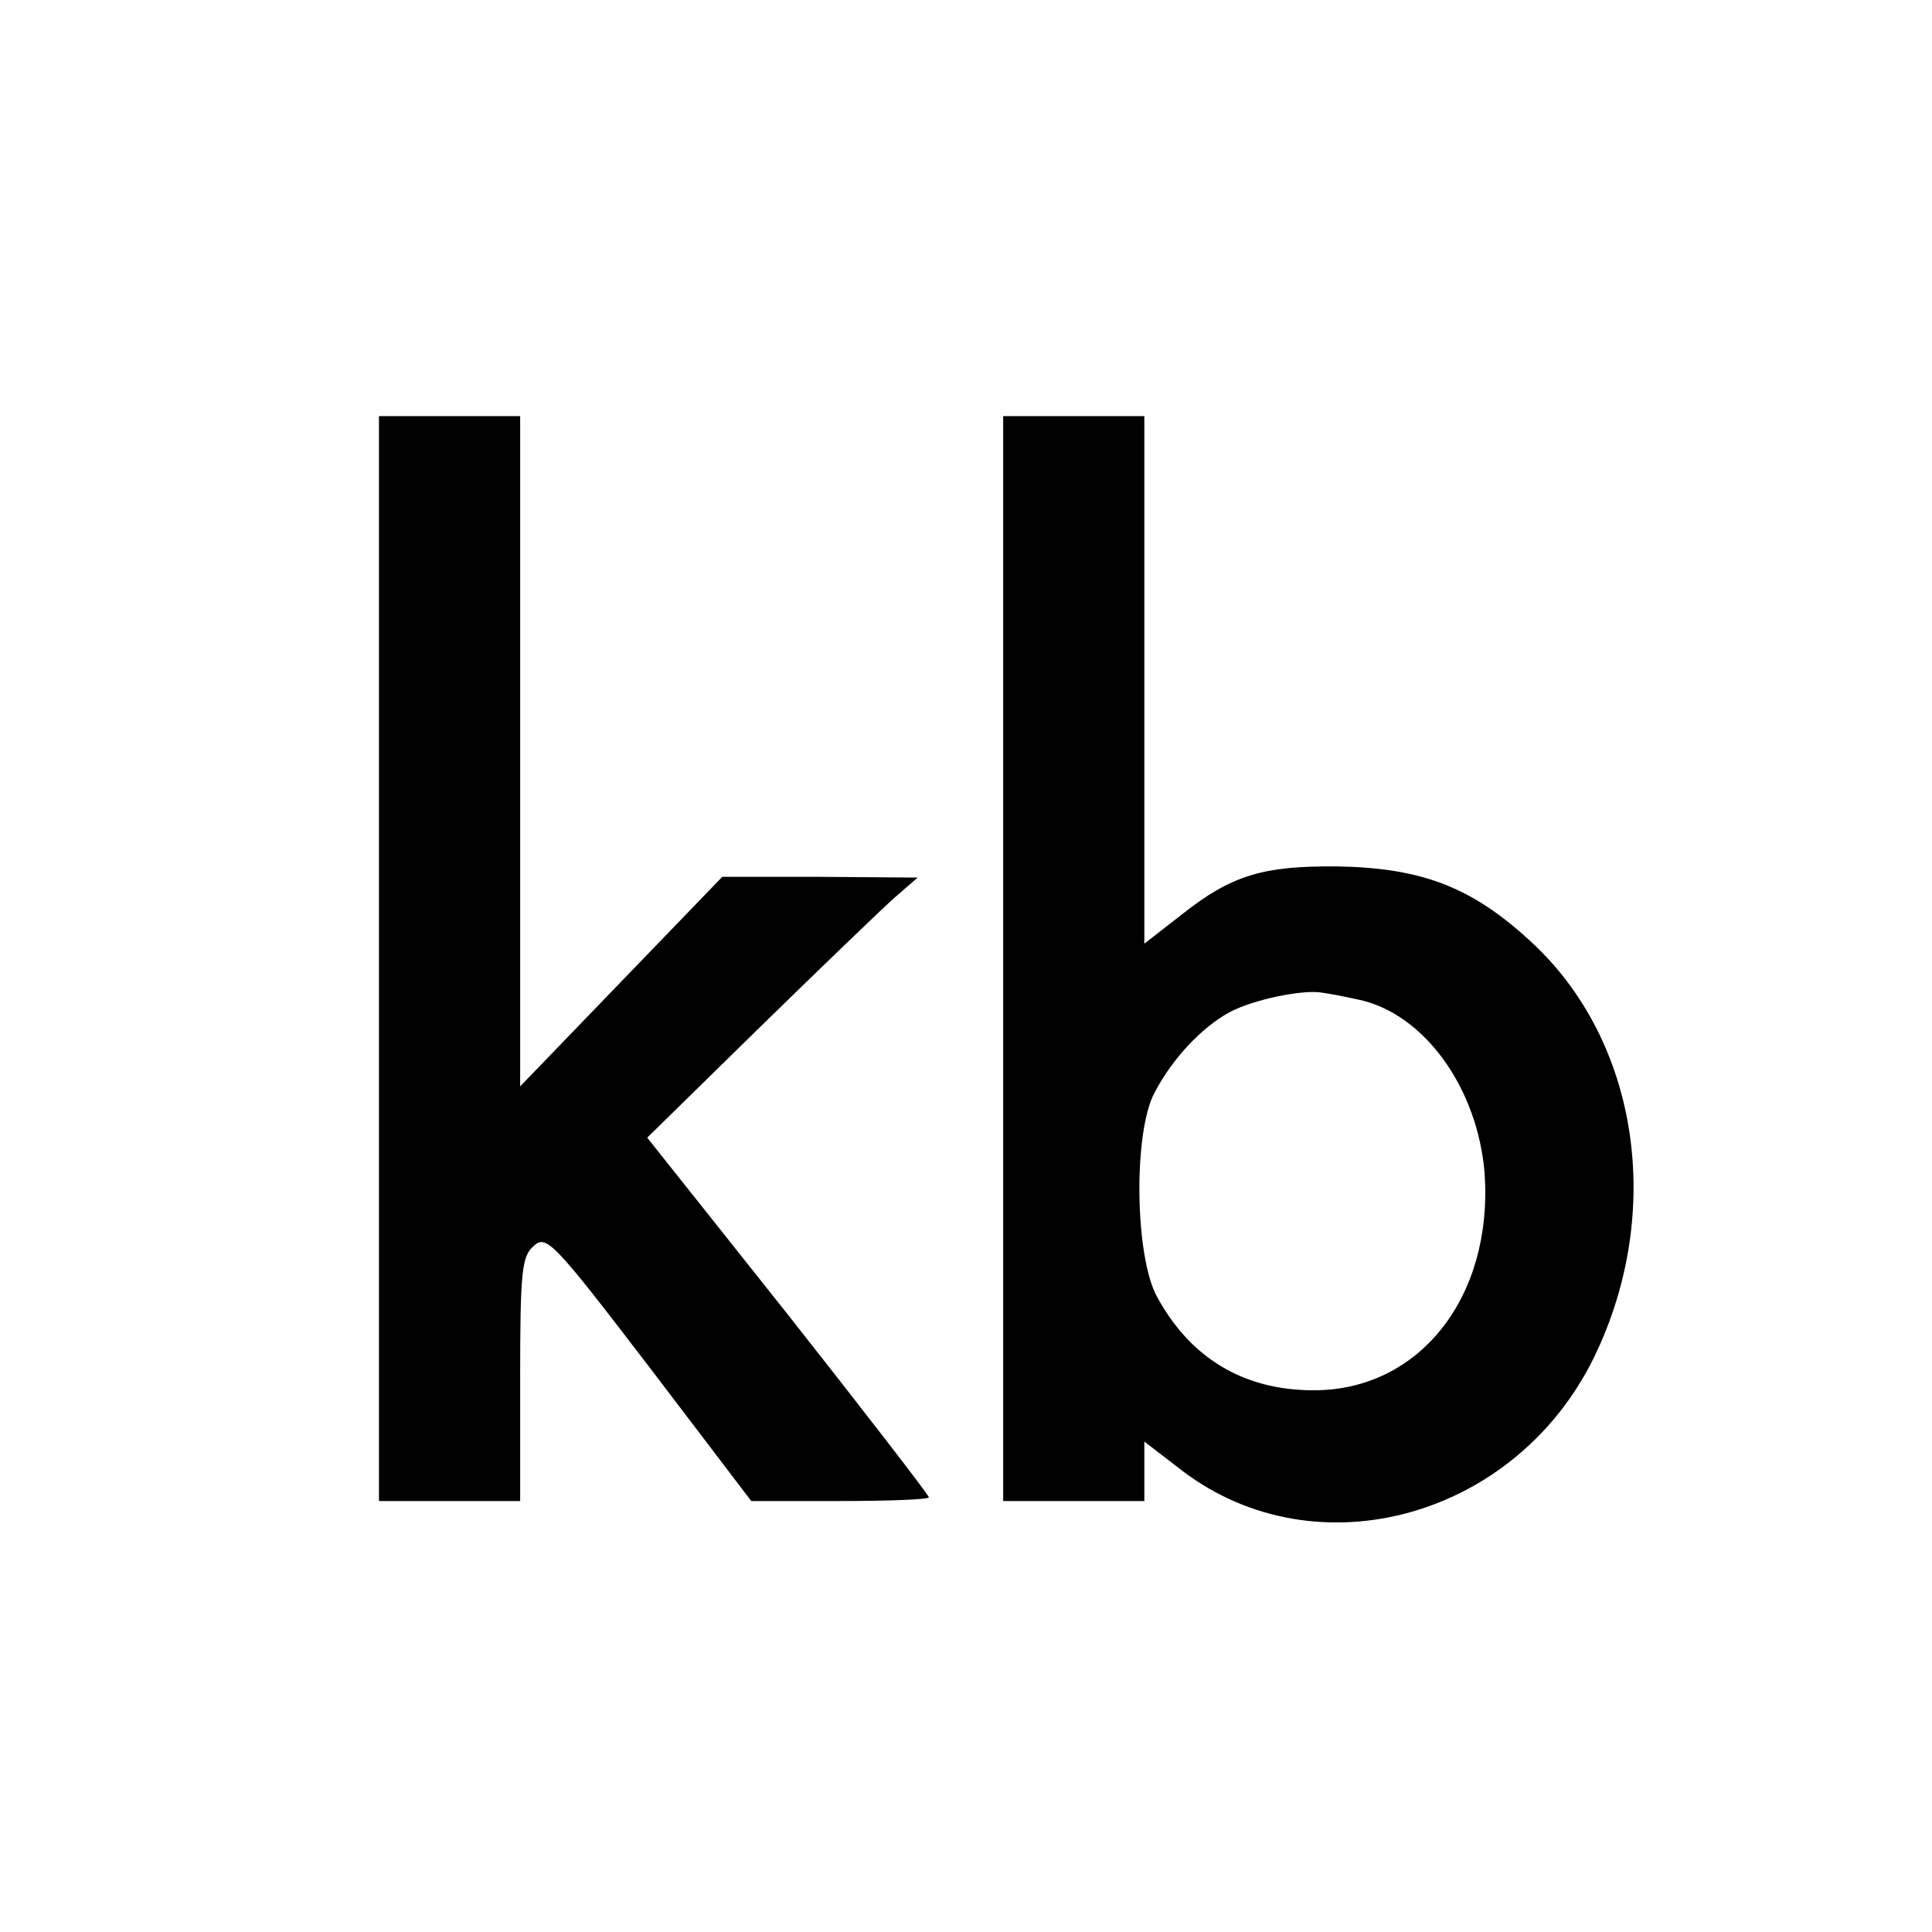
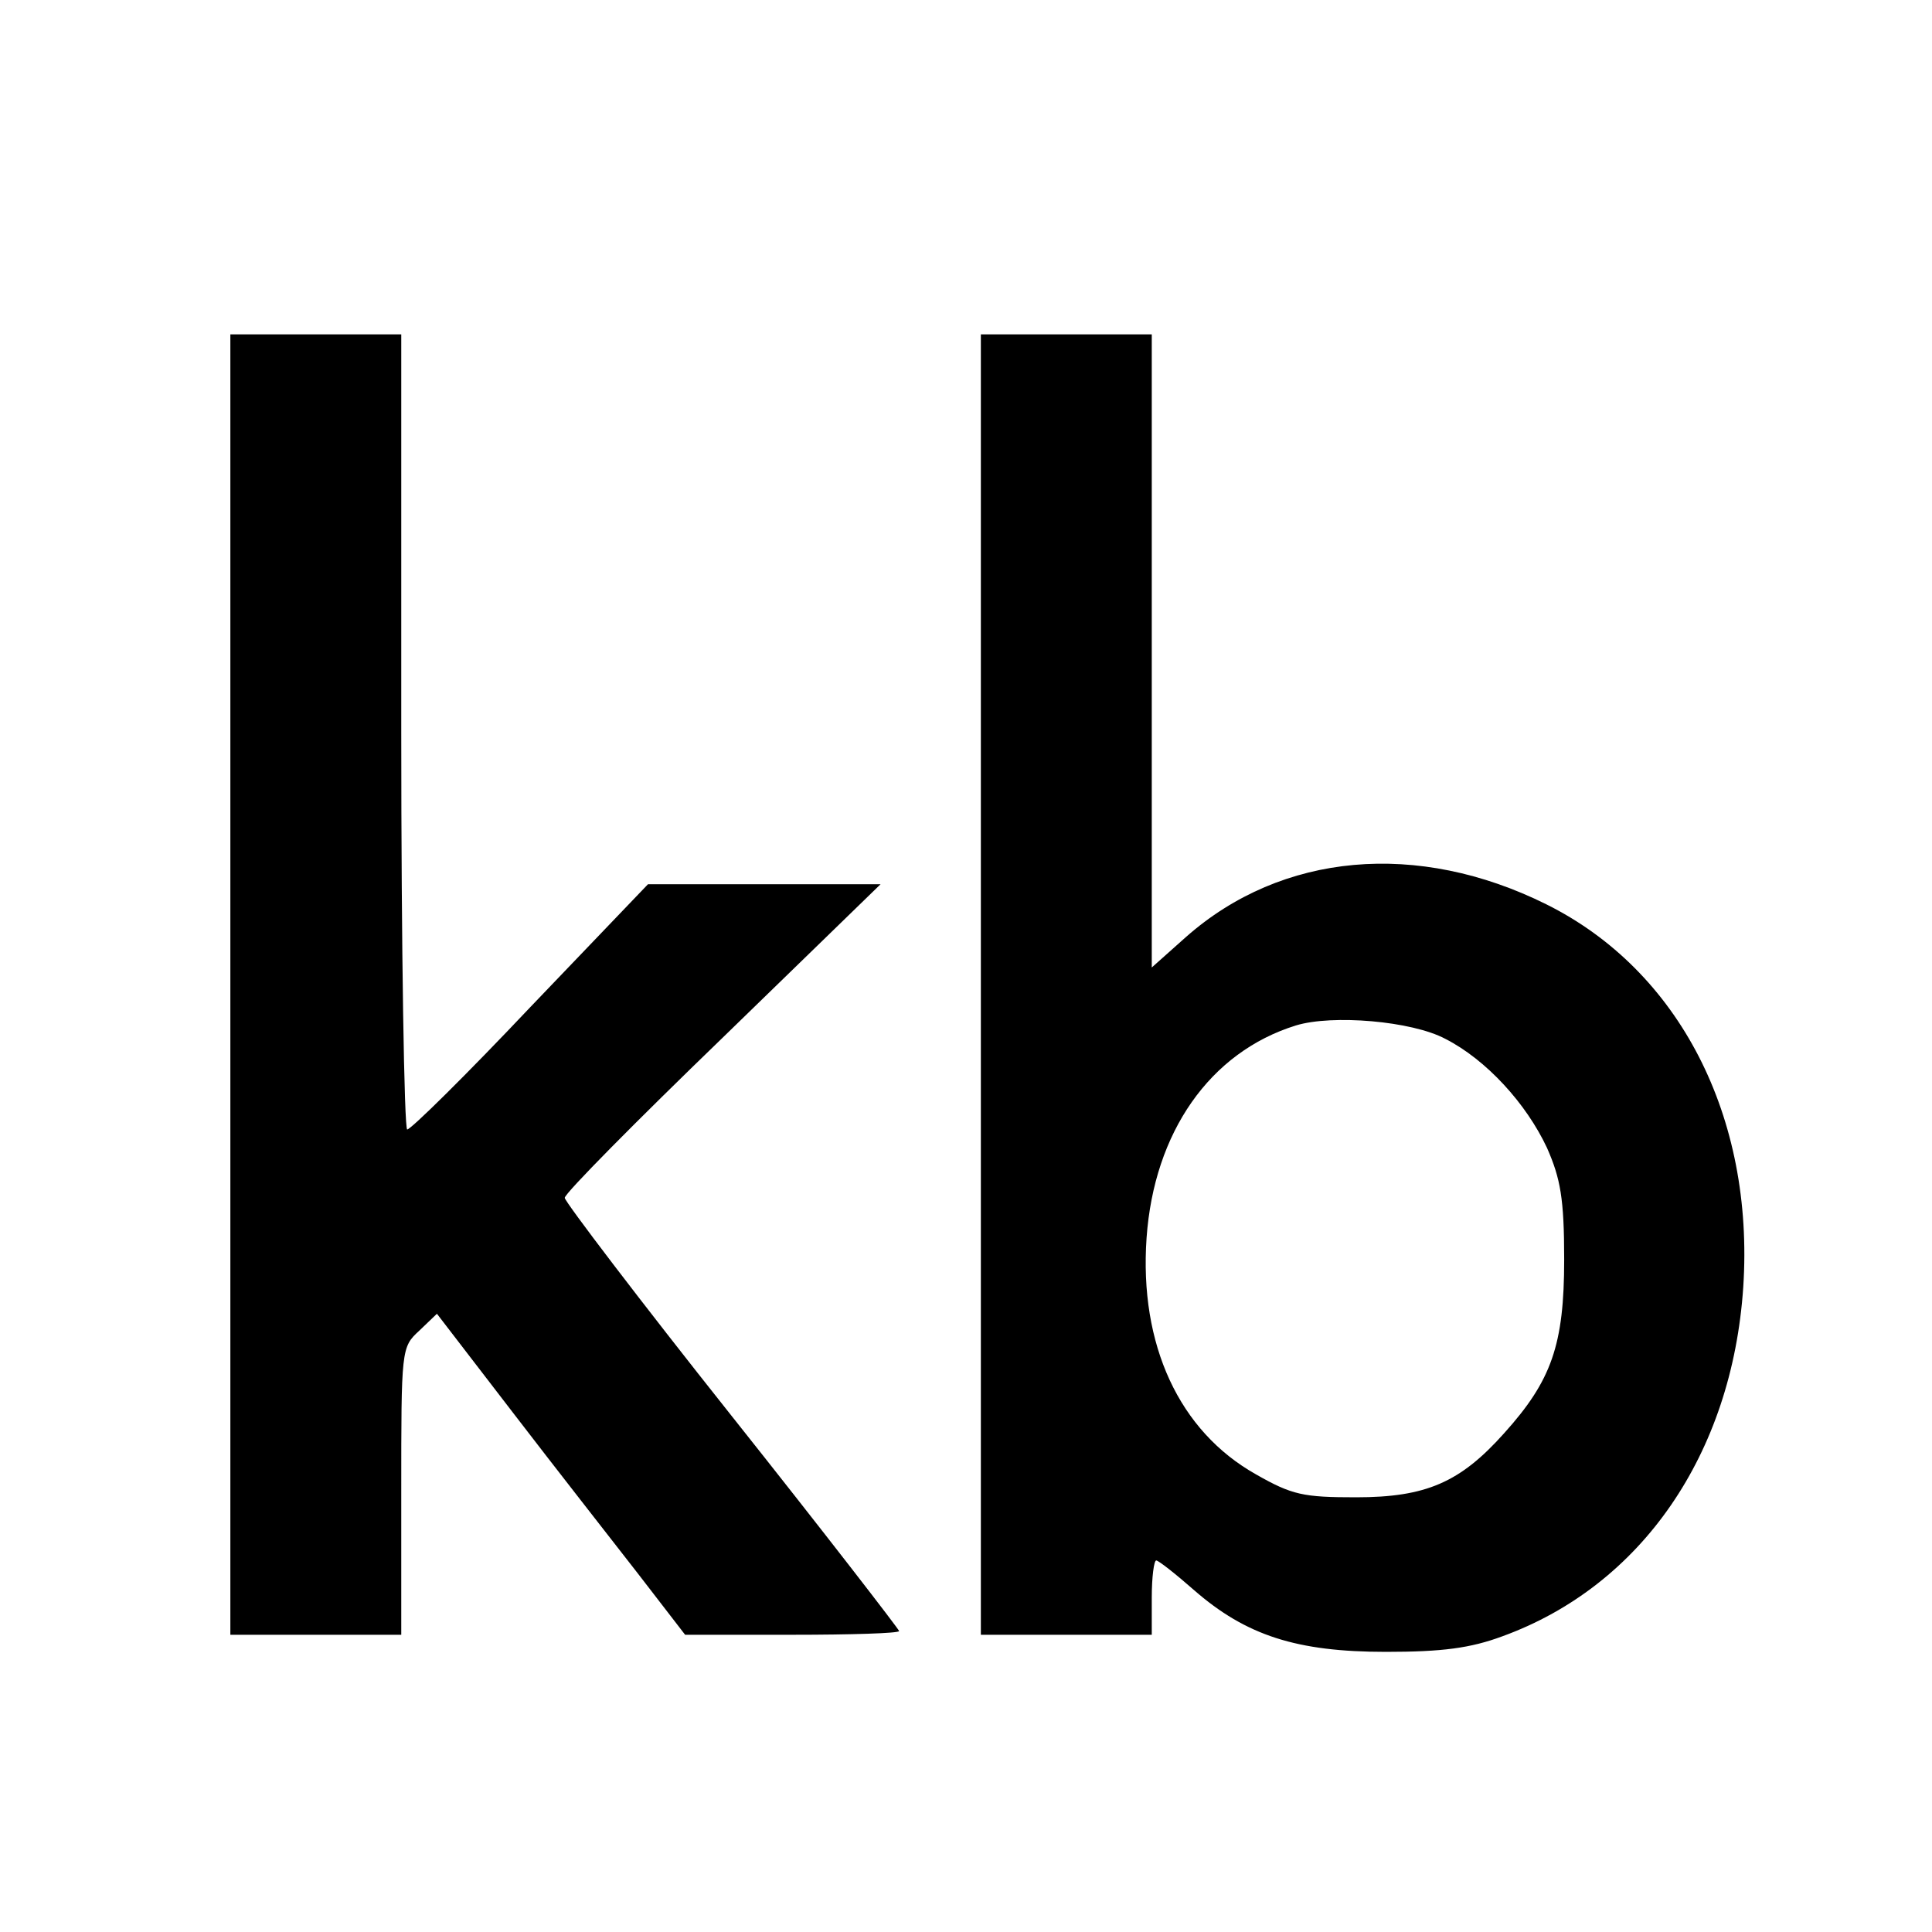
<svg xmlns="http://www.w3.org/2000/svg" version="1" width="346.667" height="346.667" viewBox="0 0 260 260">
-   <path d="M51 129v73h19v-16.3c0-14.5.2-16.6 1.8-18 1.7-1.6 2.6-.7 15.6 16.3l13.7 18H113c6.6 0 12-.2 12-.5s-8.5-11.3-18.9-24.5l-19-23.9 15.2-14.9c8.4-8.2 16.6-16.1 18.2-17.5l3-2.6-13.2-.1H97.2l-13.6 14.1L70 146.2V56H51v73zM135 129v73h19v-8l5.2 4c18 13.6 44.7 6.3 55.3-15.3 9.5-19.5 6.1-42.6-8.5-56-7.9-7.3-14.6-9.9-26-10.1-10.1-.1-14.3 1.2-21 6.5l-5 3.9V56h-19v73zm47.7 5.5c8.9 1.8 16.2 11.9 17.1 23.5 1.1 16.6-8.8 29.1-23 29.1-9.4 0-16.6-4.3-21.1-12.6-3-5.5-3.2-22.2-.3-27.5 2.4-4.6 6.4-8.8 10.1-10.8 3.2-1.7 10-3.1 12.5-2.6.8.1 2.9.5 4.7.9z" />
+   <path d="M31 132.5V220h23v-19.3c0-19.1 0-19.4 2.4-21.6l2.4-2.3 10.3 13.4c5.6 7.3 13.2 17 16.7 21.5l6.4 8.3h14.4c7.9 0 14.4-.2 14.4-.5 0-.2-10.1-13.3-22.5-28.9C86.1 175 76 161.7 76 161.2c0-.6 9.6-10.3 21.3-21.6l21.2-20.6H87.2l-15.8 16.5c-8.6 9.1-16.1 16.5-16.6 16.5-.4 0-.8-24.1-.8-53.5V45H31v87.5zM132 132.5V220h23v-5c0-2.8.3-5 .6-5s2.6 1.8 5.1 4c7 6.1 13.8 8.3 25.8 8.3 7.6 0 11.4-.5 15.7-2.1 18.7-6.8 30.9-24.5 32.4-47 1.5-22.9-8.6-42.6-26.5-51.5-17.3-8.6-35.6-7-48.5 4.4l-4.6 4.1V45h-23v87.5zm62.5 7.3c5.5 2.8 10.9 8.7 13.7 14.7 1.8 4.1 2.3 6.8 2.3 15 0 11.5-1.7 16.3-8.1 23.4-5.9 6.6-10.5 8.6-19.9 8.6-7.1 0-8.6-.3-13.5-3.1-10.3-5.8-15.7-17.4-14.7-31.8 1-14.2 8.5-25 20.1-28.6 4.9-1.5 15.6-.6 20.1 1.8z" />
</svg>
